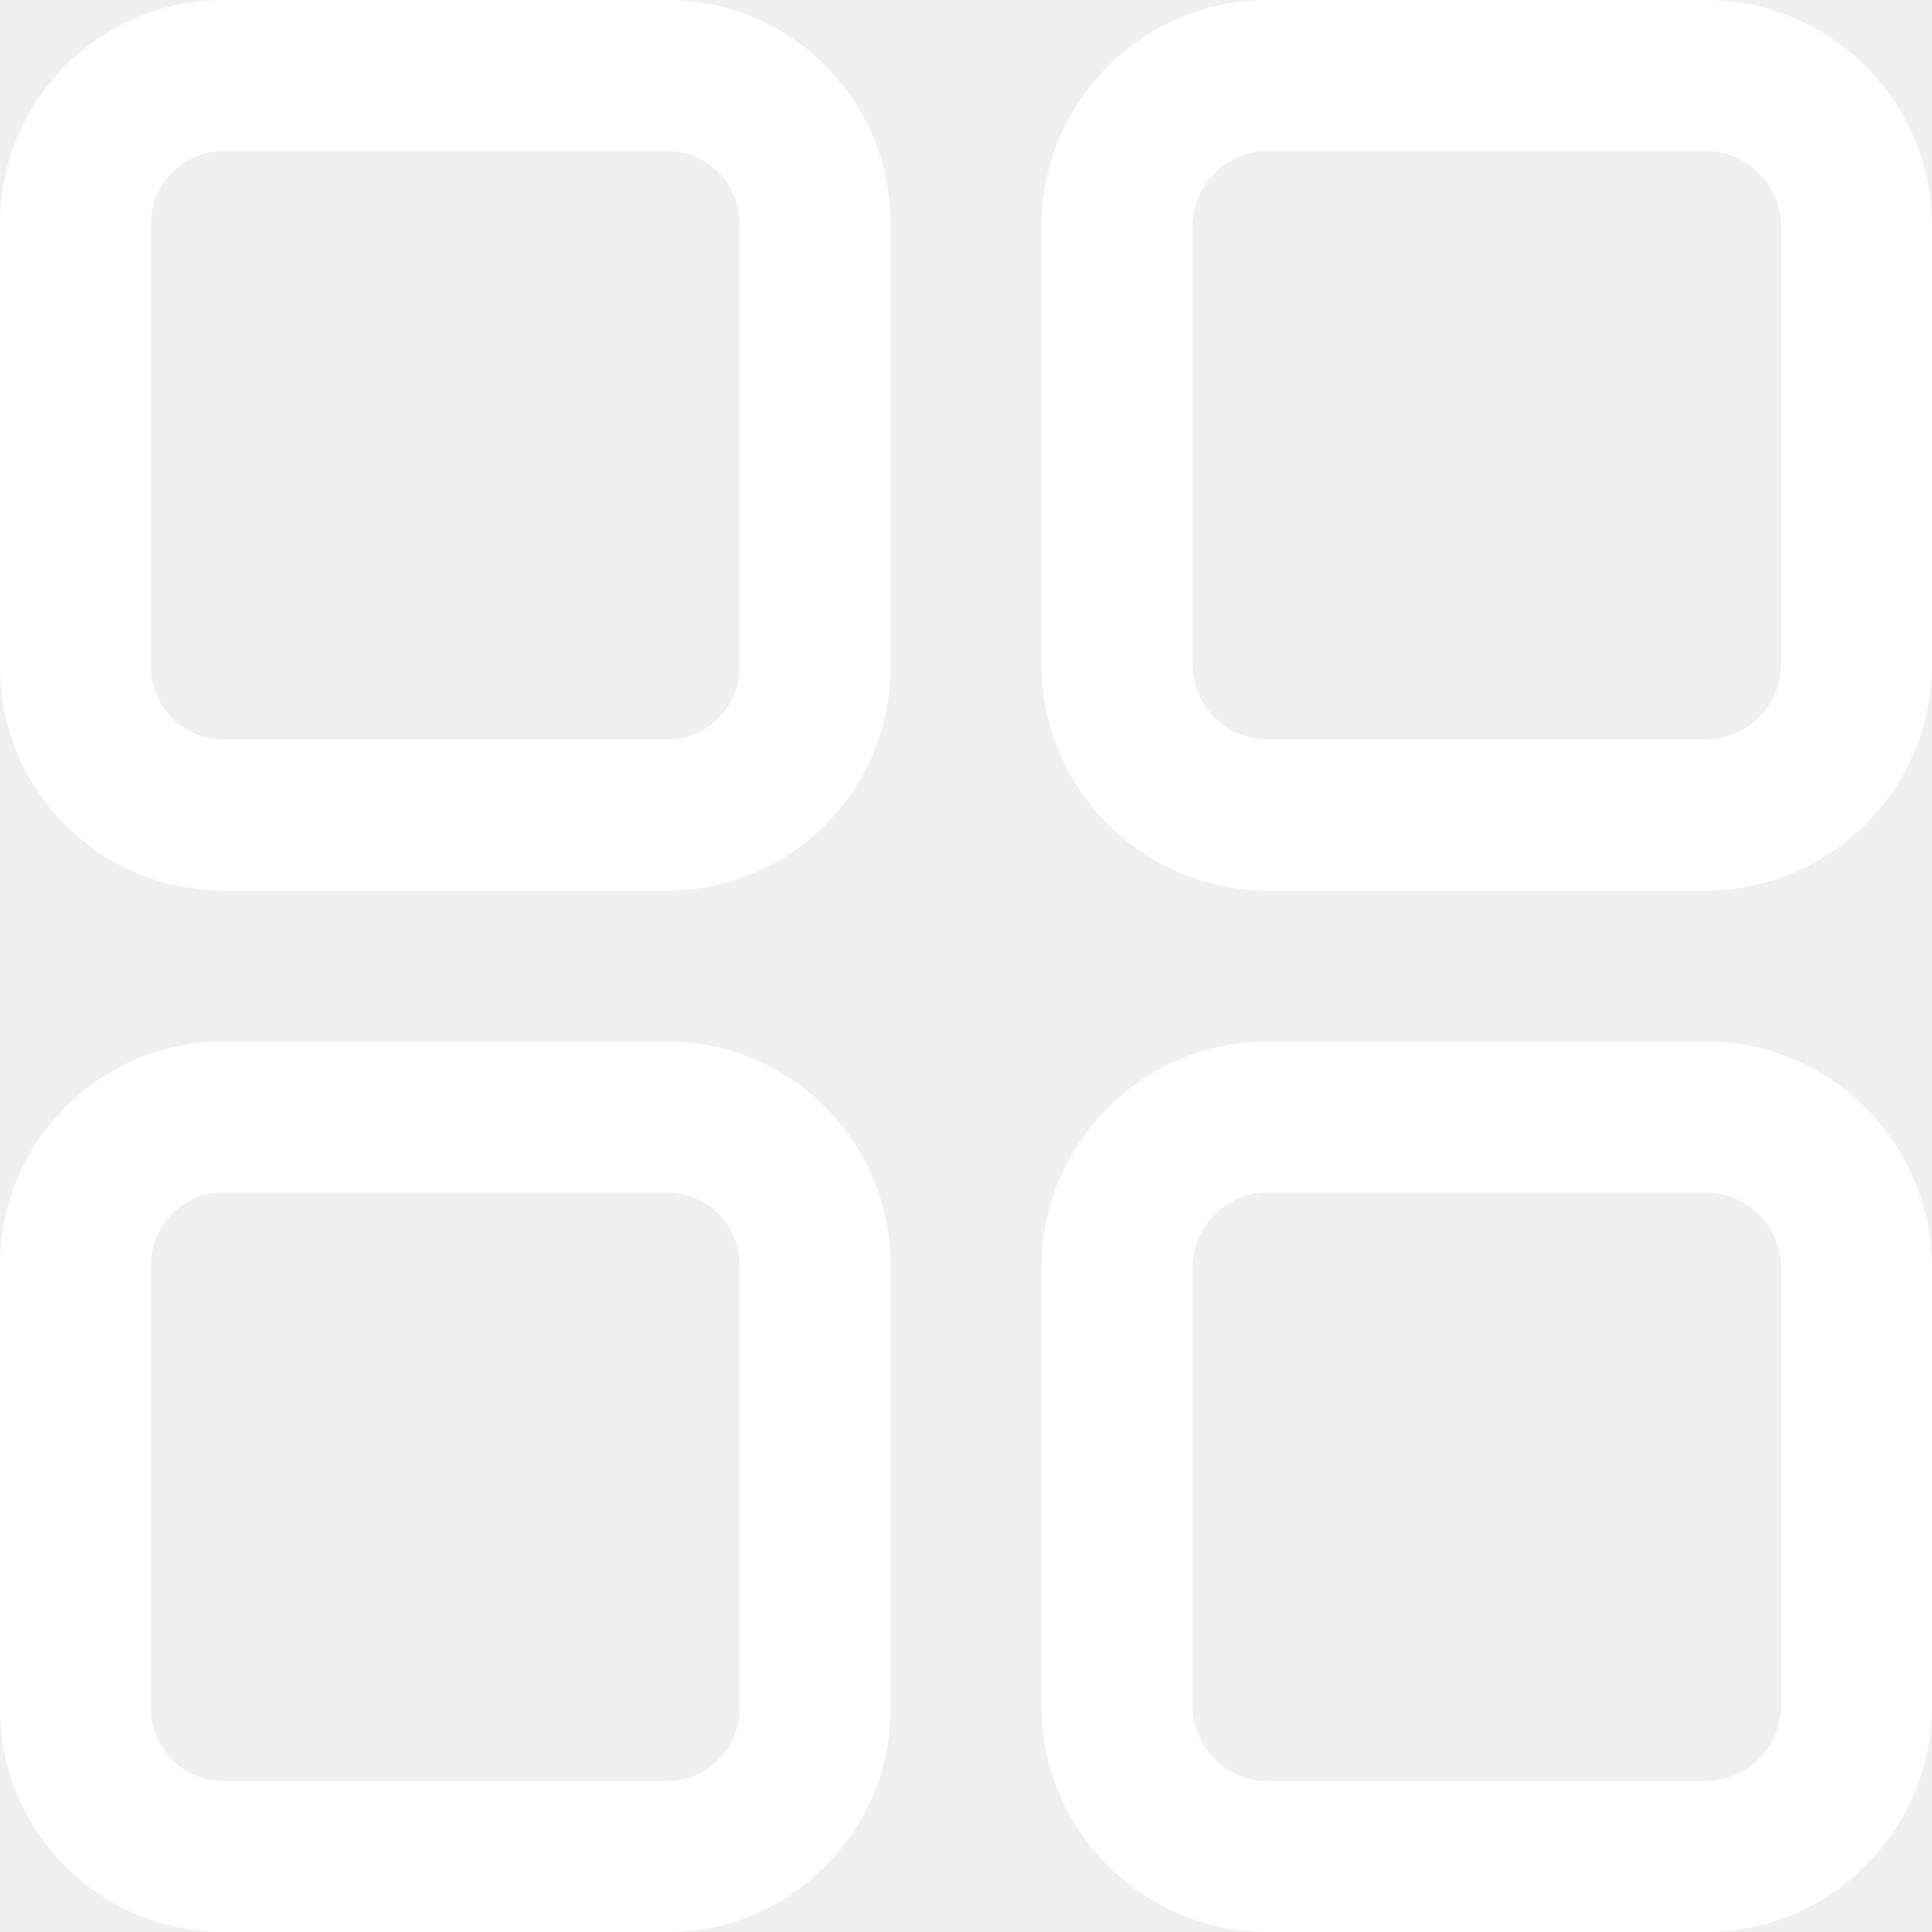
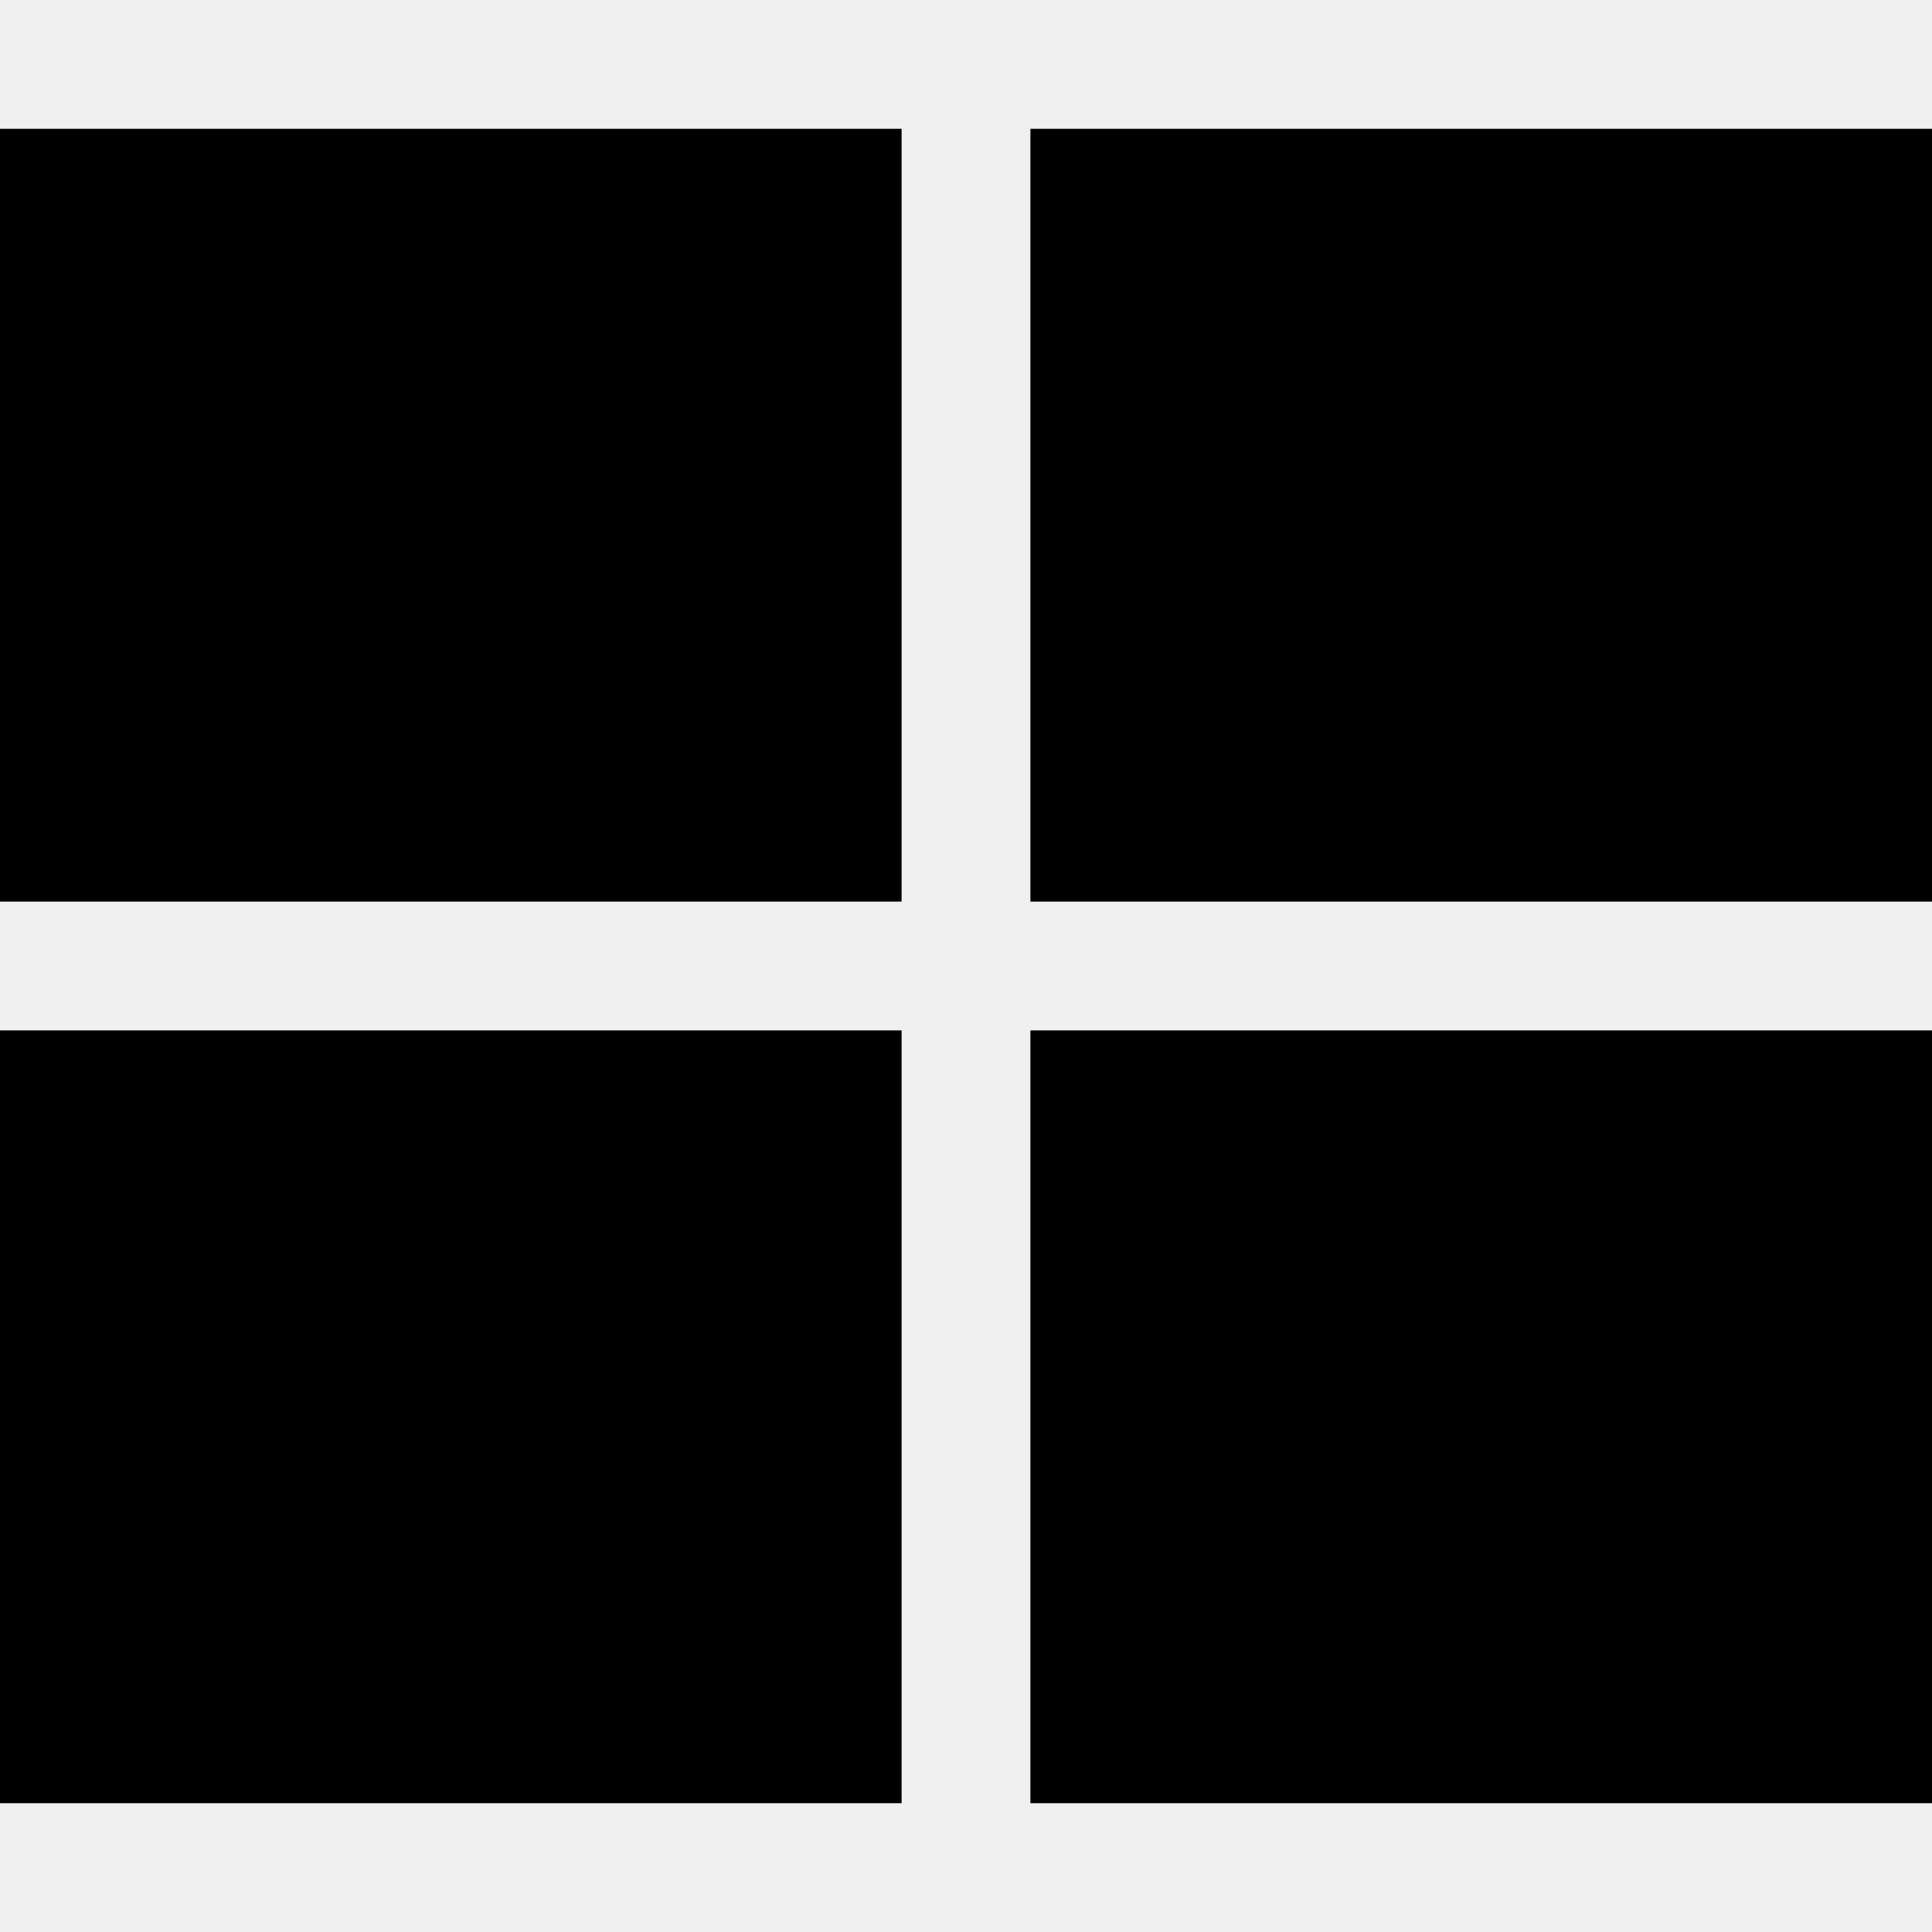
- <svg xmlns="http://www.w3.org/2000/svg" version="1.1" width="512" height="512" x="0" y="0" viewBox="0 0 512 512" style="enable-background:new 0 0 512 512" xml:space="preserve" class="">
-   <g>
-     <g>
-       <g>
-         <path d="M176.792,0H59.208C26.561,0,0,26.561,0,59.208v117.584C0,209.439,26.561,236,59.208,236h117.584    C209.439,236,236,209.439,236,176.792V59.208C236,26.561,209.439,0,176.792,0z M196,176.792c0,10.591-8.617,19.208-19.208,19.208    H59.208C48.617,196,40,187.383,40,176.792V59.208C40,48.617,48.617,40,59.208,40h117.584C187.383,40,196,48.617,196,59.208    V176.792z" fill="#ffffff" data-original="#000000" style="" class="" />
-       </g>
-     </g>
-     <g>
-       <g>
-         <path d="M452,0H336c-33.084,0-60,26.916-60,60v116c0,33.084,26.916,60,60,60h116c33.084,0,60-26.916,60-60V60    C512,26.916,485.084,0,452,0z M472,176c0,11.028-8.972,20-20,20H336c-11.028,0-20-8.972-20-20V60c0-11.028,8.972-20,20-20h116    c11.028,0,20,8.972,20,20V176z" fill="#ffffff" data-original="#000000" style="" class="" />
-       </g>
-     </g>
-     <g>
-       <g>
-         <path d="M176.792,276H59.208C26.561,276,0,302.561,0,335.208v117.584C0,485.439,26.561,512,59.208,512h117.584    C209.439,512,236,485.439,236,452.792V335.208C236,302.561,209.439,276,176.792,276z M196,452.792    c0,10.591-8.617,19.208-19.208,19.208H59.208C48.617,472,40,463.383,40,452.792V335.208C40,324.617,48.617,316,59.208,316h117.584    c10.591,0,19.208,8.617,19.208,19.208V452.792z" fill="#ffffff" data-original="#000000" style="" class="" />
-       </g>
-     </g>
-     <g>
-       <g>
-         <path d="M452,276H336c-33.084,0-60,26.916-60,60v116c0,33.084,26.916,60,60,60h116c33.084,0,60-26.916,60-60V336    C512,302.916,485.084,276,452,276z M472,452c0,11.028-8.972,20-20,20H336c-11.028,0-20-8.972-20-20V336c0-11.028,8.972-20,20-20    h116c11.028,0,20,8.972,20,20V452z" fill="#ffffff" data-original="#000000" style="" class="" />
-       </g>
-     </g>
-     <g>
- </g>
-     <g>
- </g>
-     <g>
- </g>
-     <g>
- </g>
-     <g>
- </g>
-     <g>
- </g>
-     <g>
- </g>
-     <g>
- </g>
-     <g>
- </g>
-     <g>
- </g>
-     <g>
- </g>
-     <g>
- </g>
-     <g>
- </g>
-     <g>
- </g>
-     <g>
- </g>
-   </g>
+ <svg xmlns="http://www.w3.org/2000/svg" viewBox="0 0 15 13" aria-labelledby="title" width="1em" height="1em" stroke="none" fill="currentColor">
+   <path d="M0,0 7,0 7,6 0,6Z M8,0 15,0 15,6 8,6Z M0,7 7,7 7,13 0,13Z M8,7 15,7 15,13 8,13Z" />
</svg>
